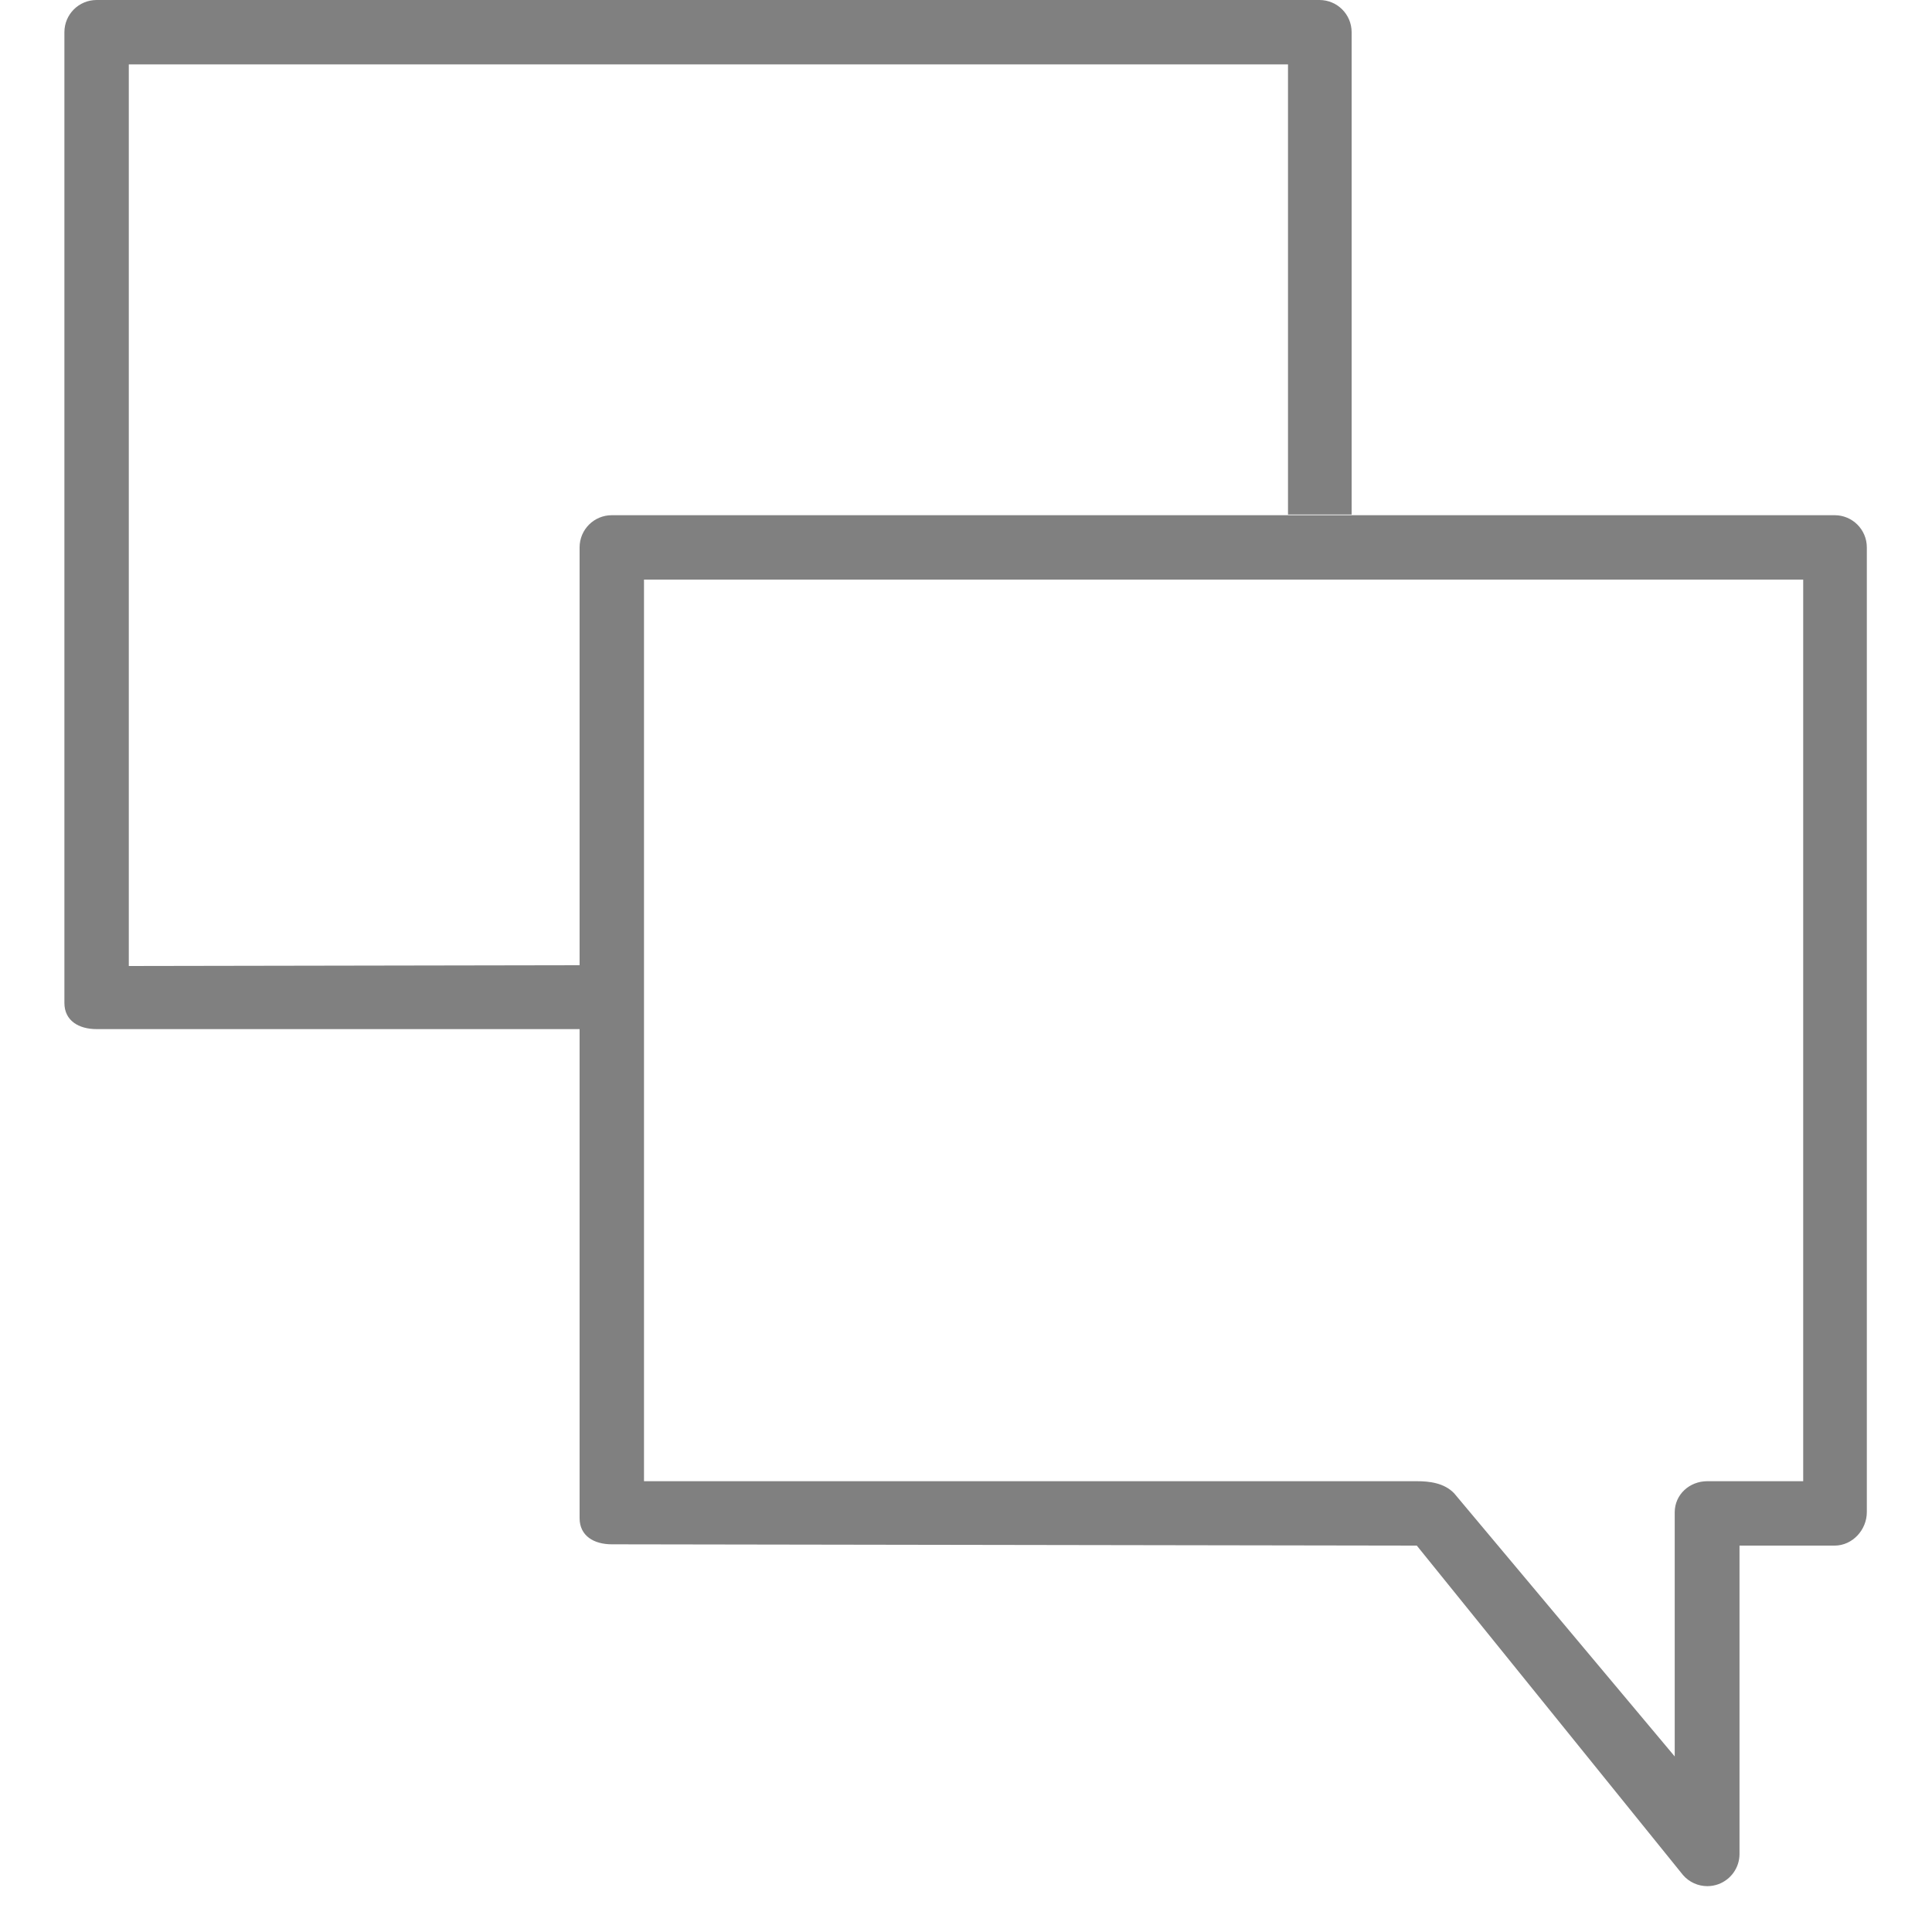
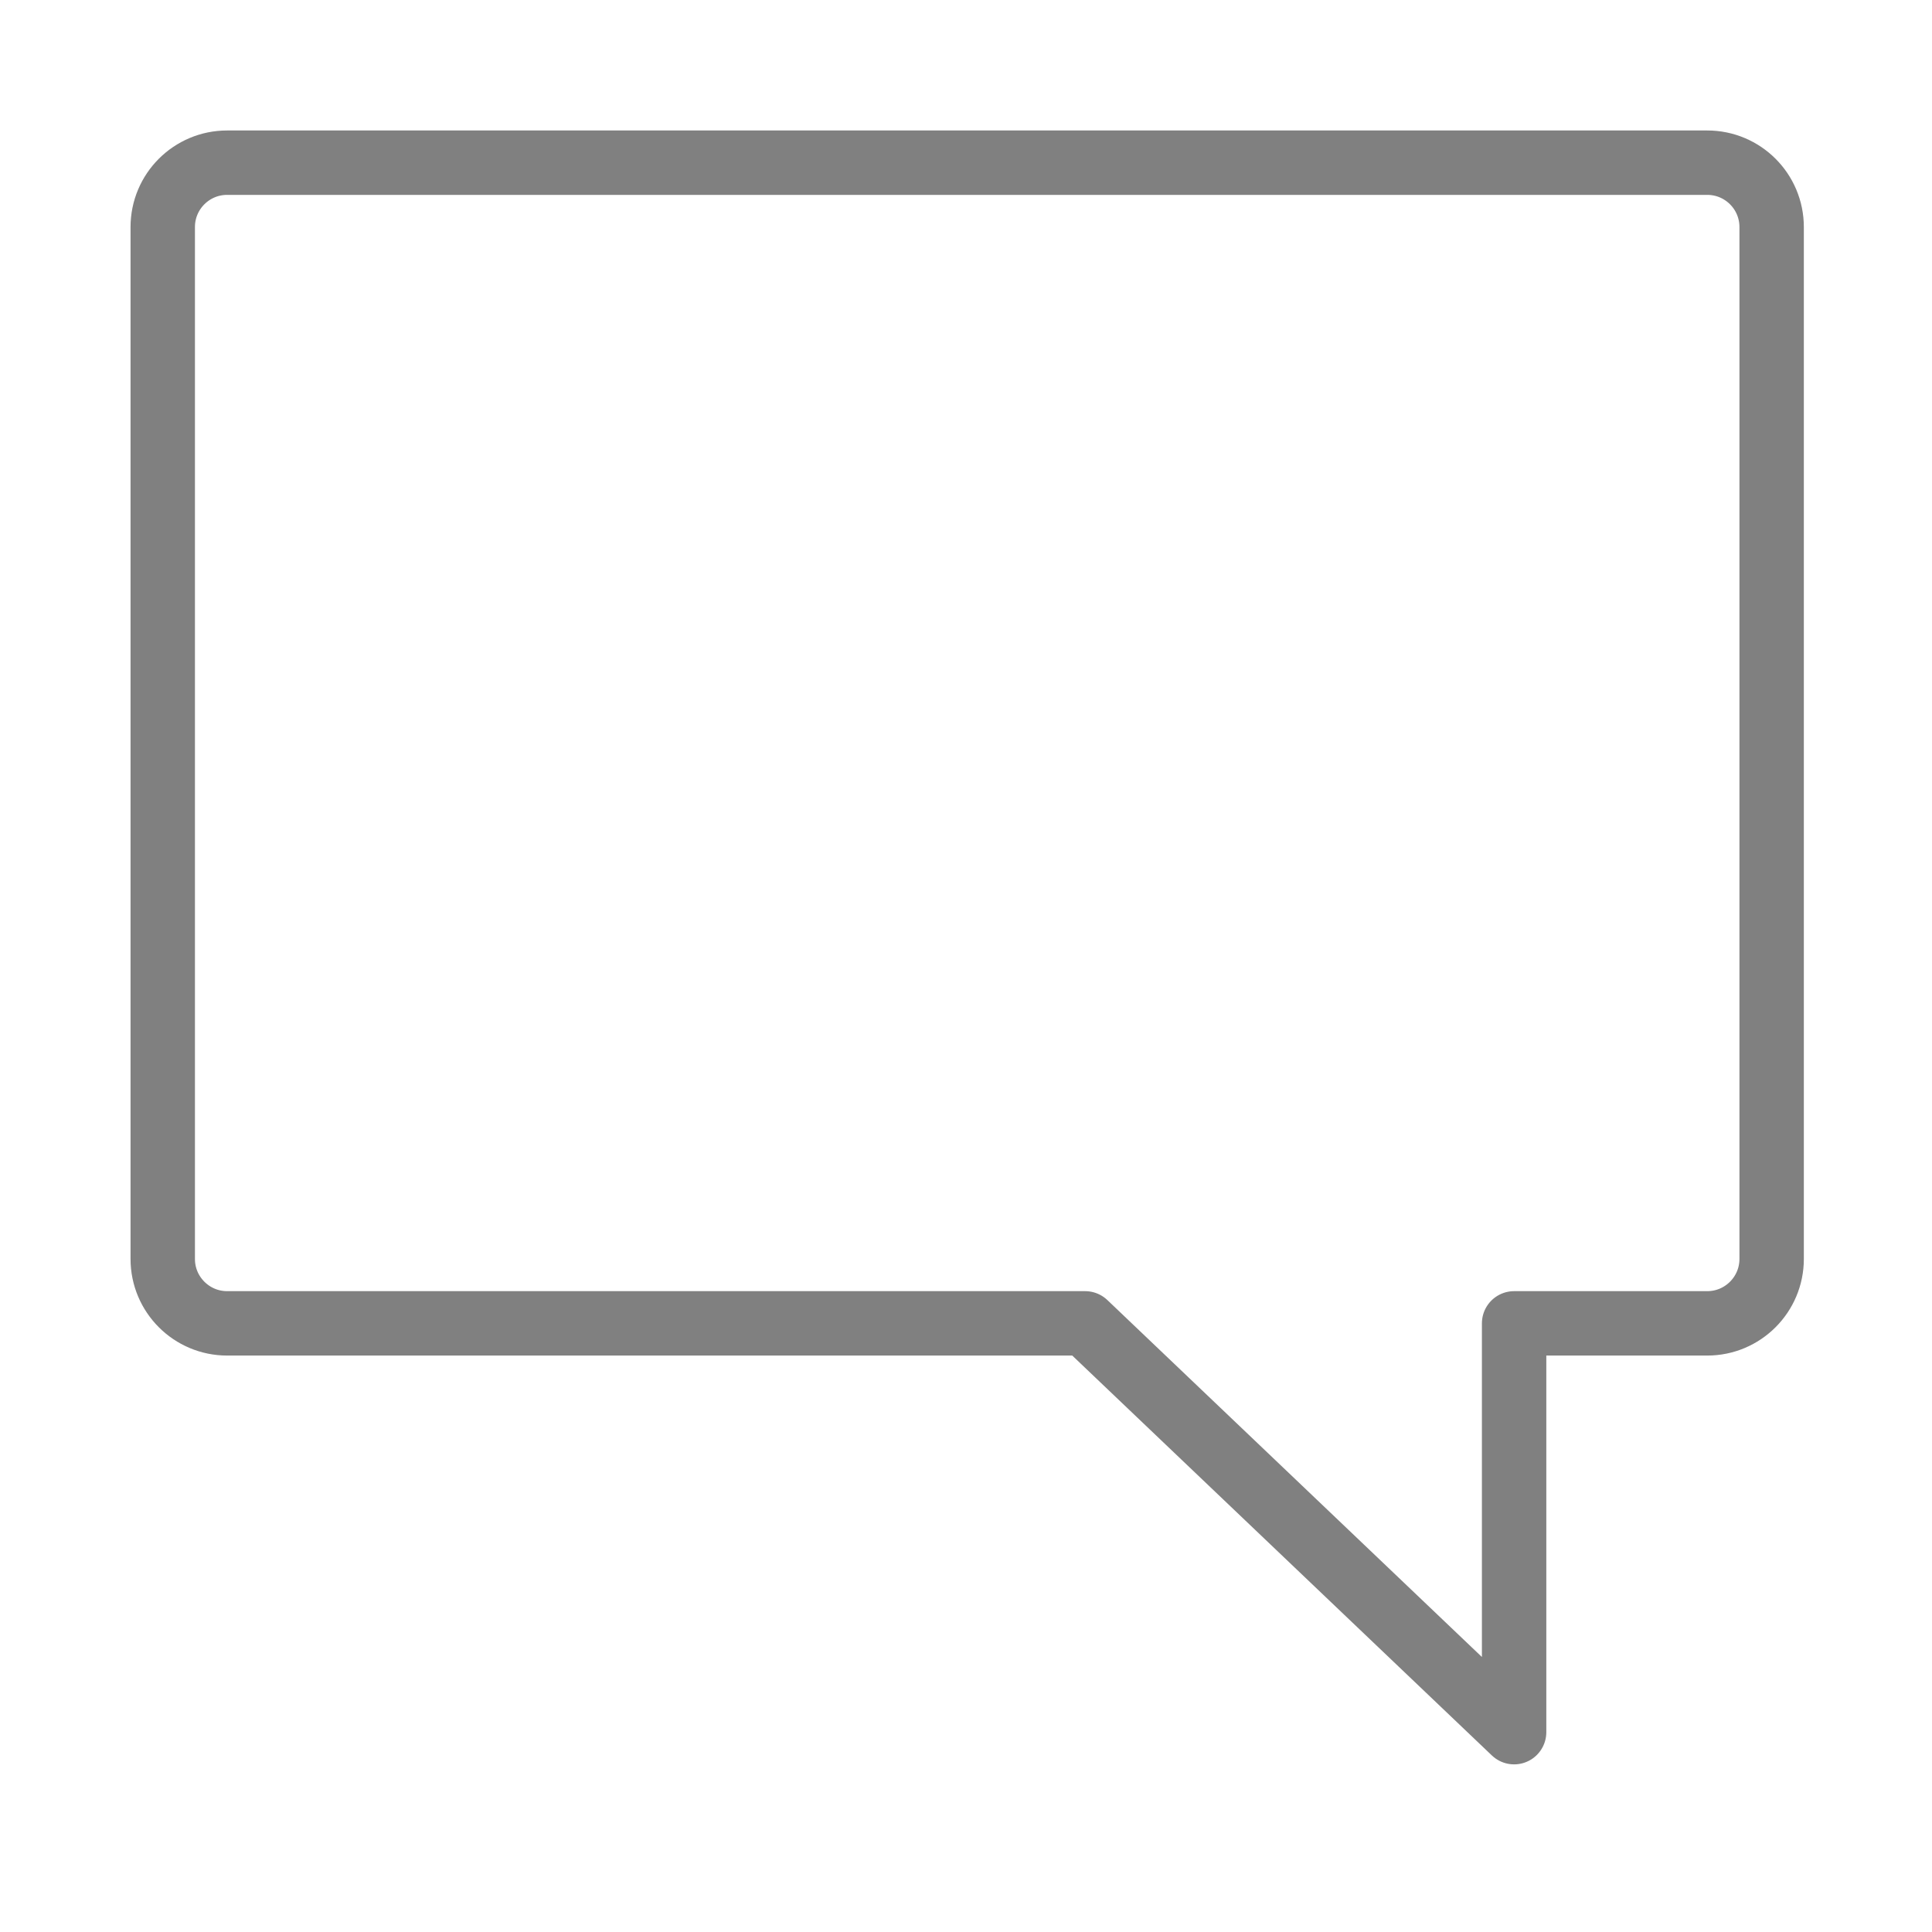
<svg xmlns="http://www.w3.org/2000/svg" width="30px" height="30px" viewBox="0 0 30 30" version="1.1">
  <defs />
-   <g id="Welcome" stroke="none" stroke-width="1" fill="none" fill-rule="evenodd">
-     <g id="Artboard-2" transform="translate(-68, -31)">
-       <rect id="Rectangle-19-Copy" x="68" y="31" width="30" height="30" />
-       <g id="Group-9-Copy-2" transform="translate(69, 31)" fill="#808080">
-         <path d="M9,23 L21,23 C21.194,23 21.426,23.026 21.581,23.189 L25.005,27.274 L25.005,23.48 C25.007,23.205 25.236,23 25.511,23 L27,23 L27,9 L9,9 L9,23 Z M25.134,29.116 L21,24 L8.5,23.98 C8.224,23.98 8,23.85 8,23.574 L8,8.5 C8,8.223 8.224,8 8.5,8 L27.488,8 C27.764,8 27.988,8.223 27.988,8.5 L27.988,23.48 C27.988,23.757 27.764,24 27.488,24 L26.011,24 L26.011,28.791 C26.01,28.999 25.88,29.184 25.685,29.257 C25.628,29.278 25.569,29.288 25.511,29.288 C25.369,29.288 25.23,29.227 25.134,29.116 Z" id="Page-1" />
-         <path d="M8,14.988 L1,15 L1,1 L19,1 L19,7.99 L19.988,7.99 L19.988,0.5 C19.988,0.223 19.764,0 19.488,0 L0.5,0 C0.224,0 0,0.223 0,0.5 L0,15.574 C0,15.85 0.224,15.98 0.5,15.98 L8,15.98 L8,14.988 Z" id="Fill-1" />
-       </g>
+   <g id="Welcome" stroke="none" stroke-width="1" fill="none" fill-rule="evenodd" stroke-linecap="round" stroke-linejoin="round">
+     <g id="Artboard-2" transform="translate(-108, -31)" stroke="#808080">
+       <path d="M110.527,34.526 L110.527,50.549 L110.527,50.549 C110.527,51.101 110.975,51.549 111.527,51.549 L124.85,51.549 L131.511,57.897 L131.511,51.549 L134.51,51.549 L134.51,51.549 C135.062,51.549 135.51,51.101 135.51,50.549 L135.51,34.526 L135.51,34.526 C135.51,33.973 135.062,33.526 134.51,33.526 L111.527,33.526 L111.527,33.526 C110.975,33.526 110.527,33.973 110.527,34.526 Z" id="Path-2-Copy-2" />
    </g>
  </g>
</svg>
